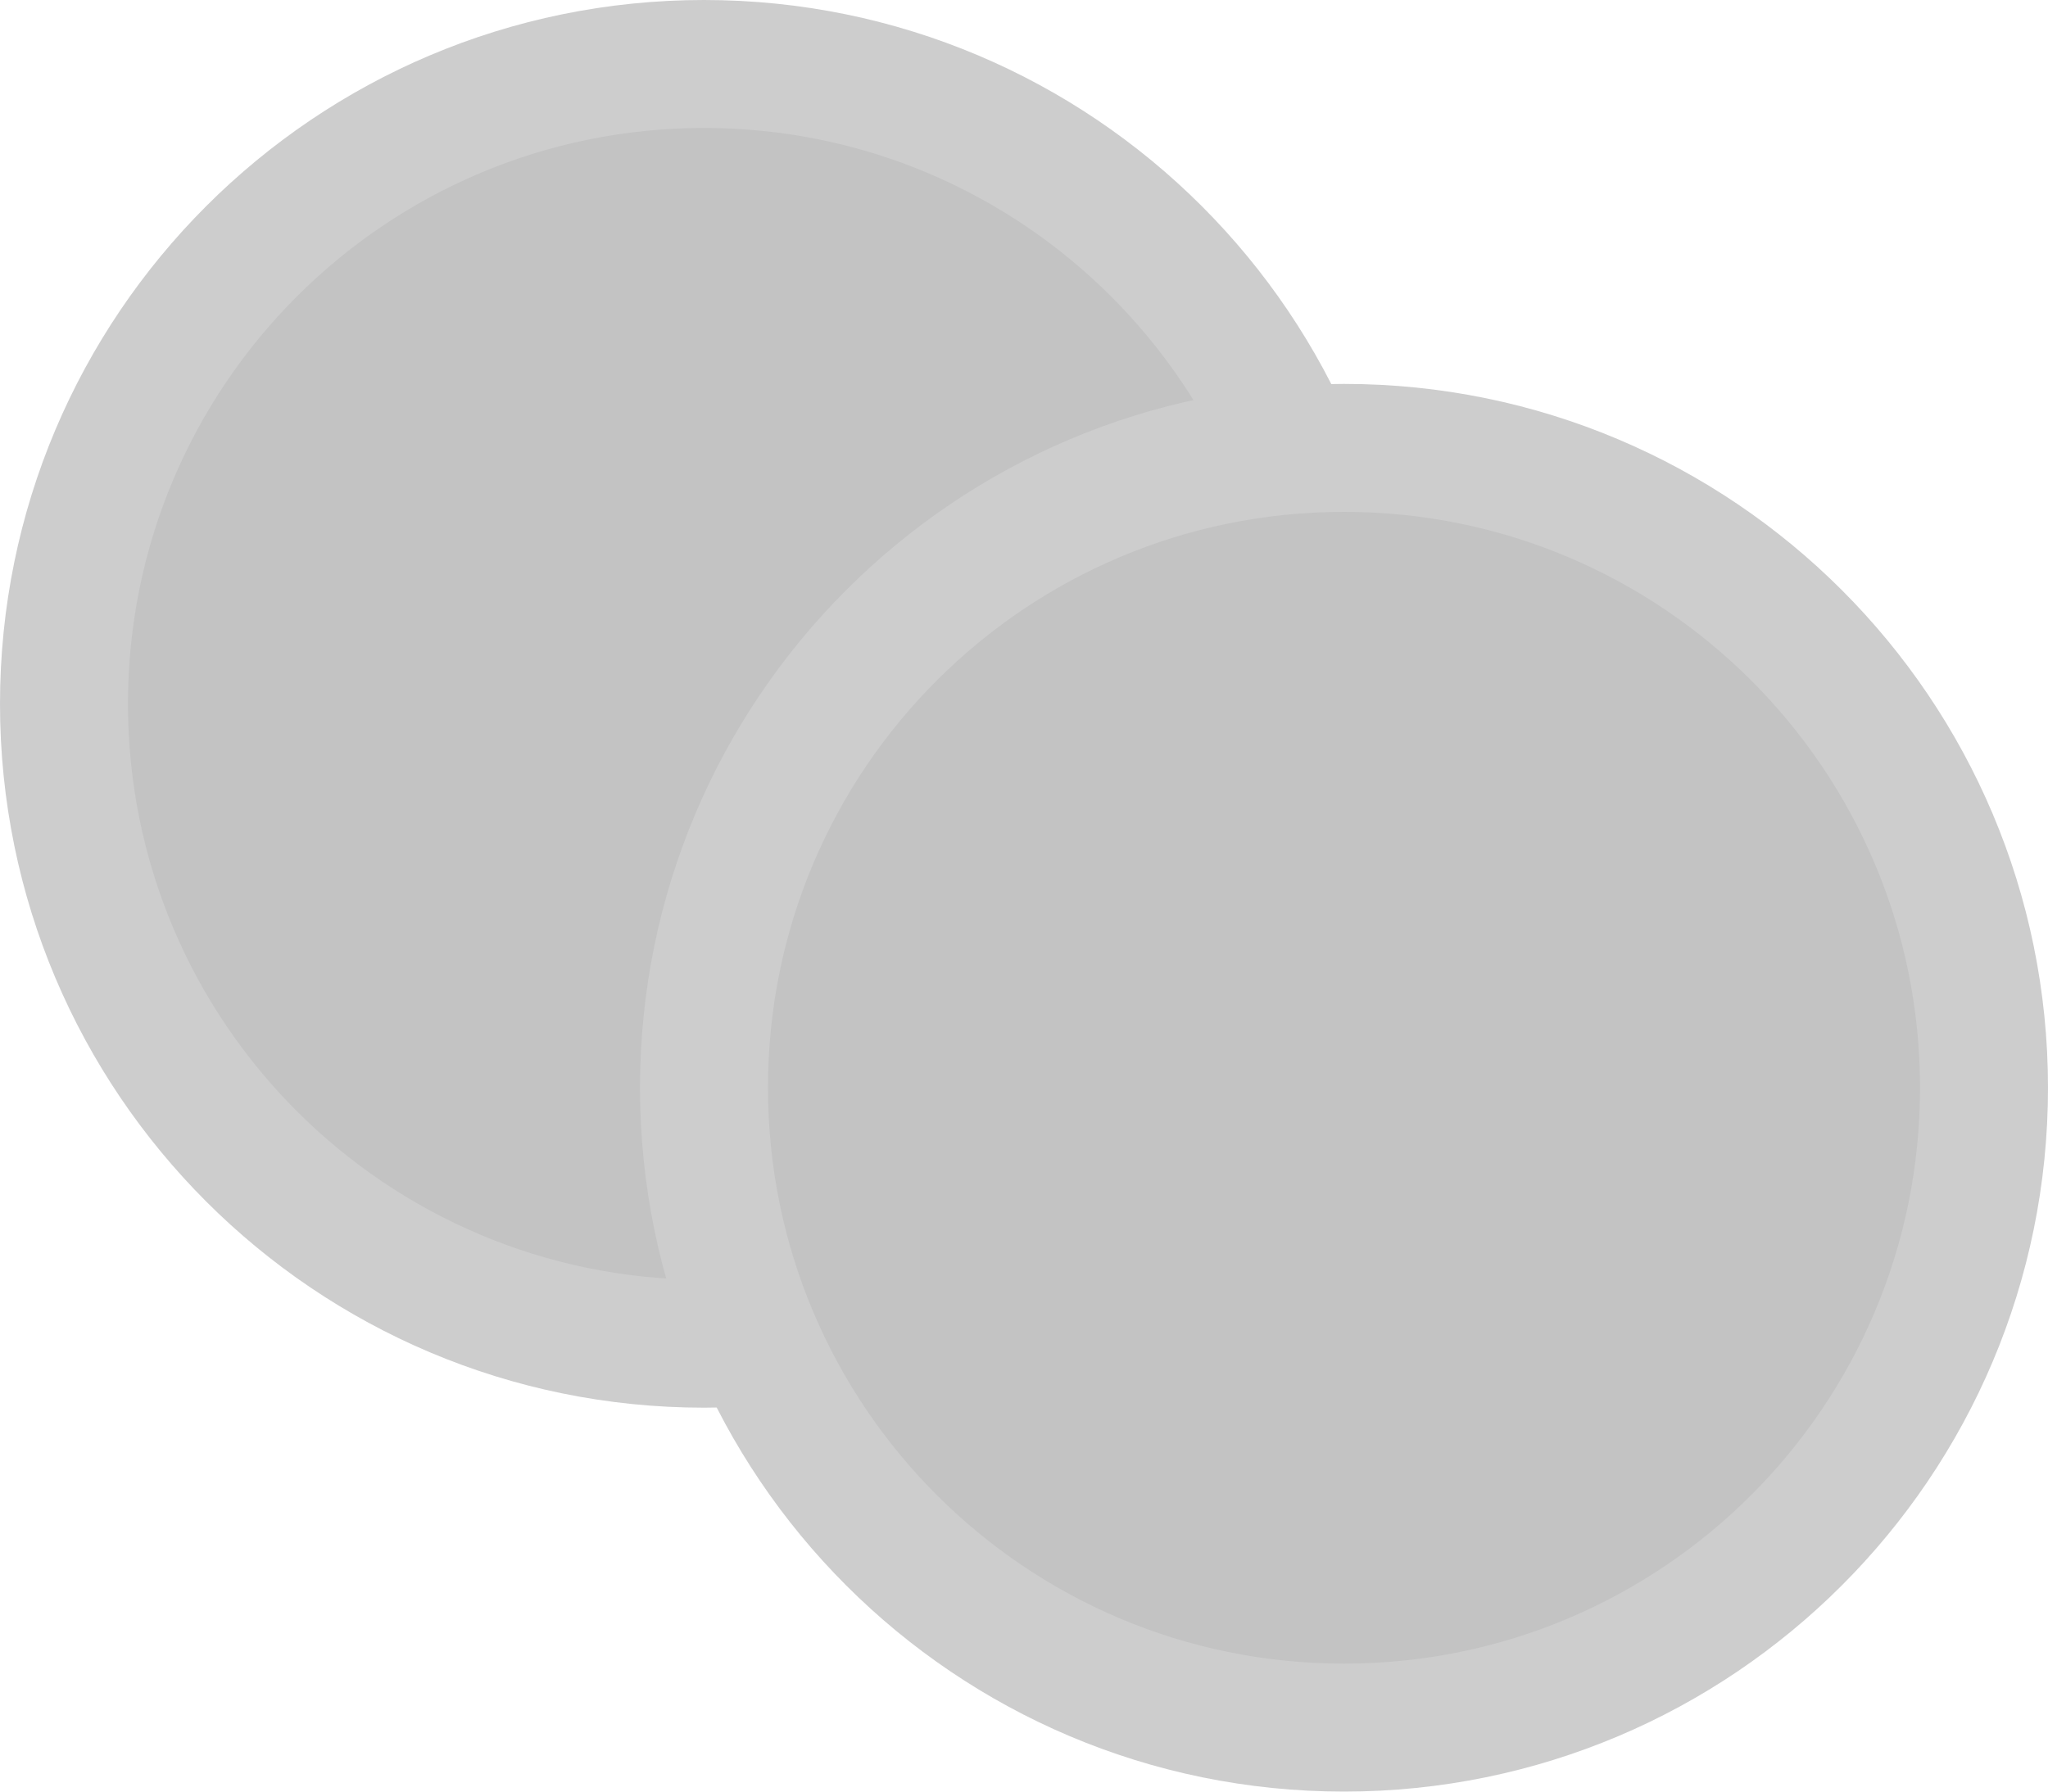
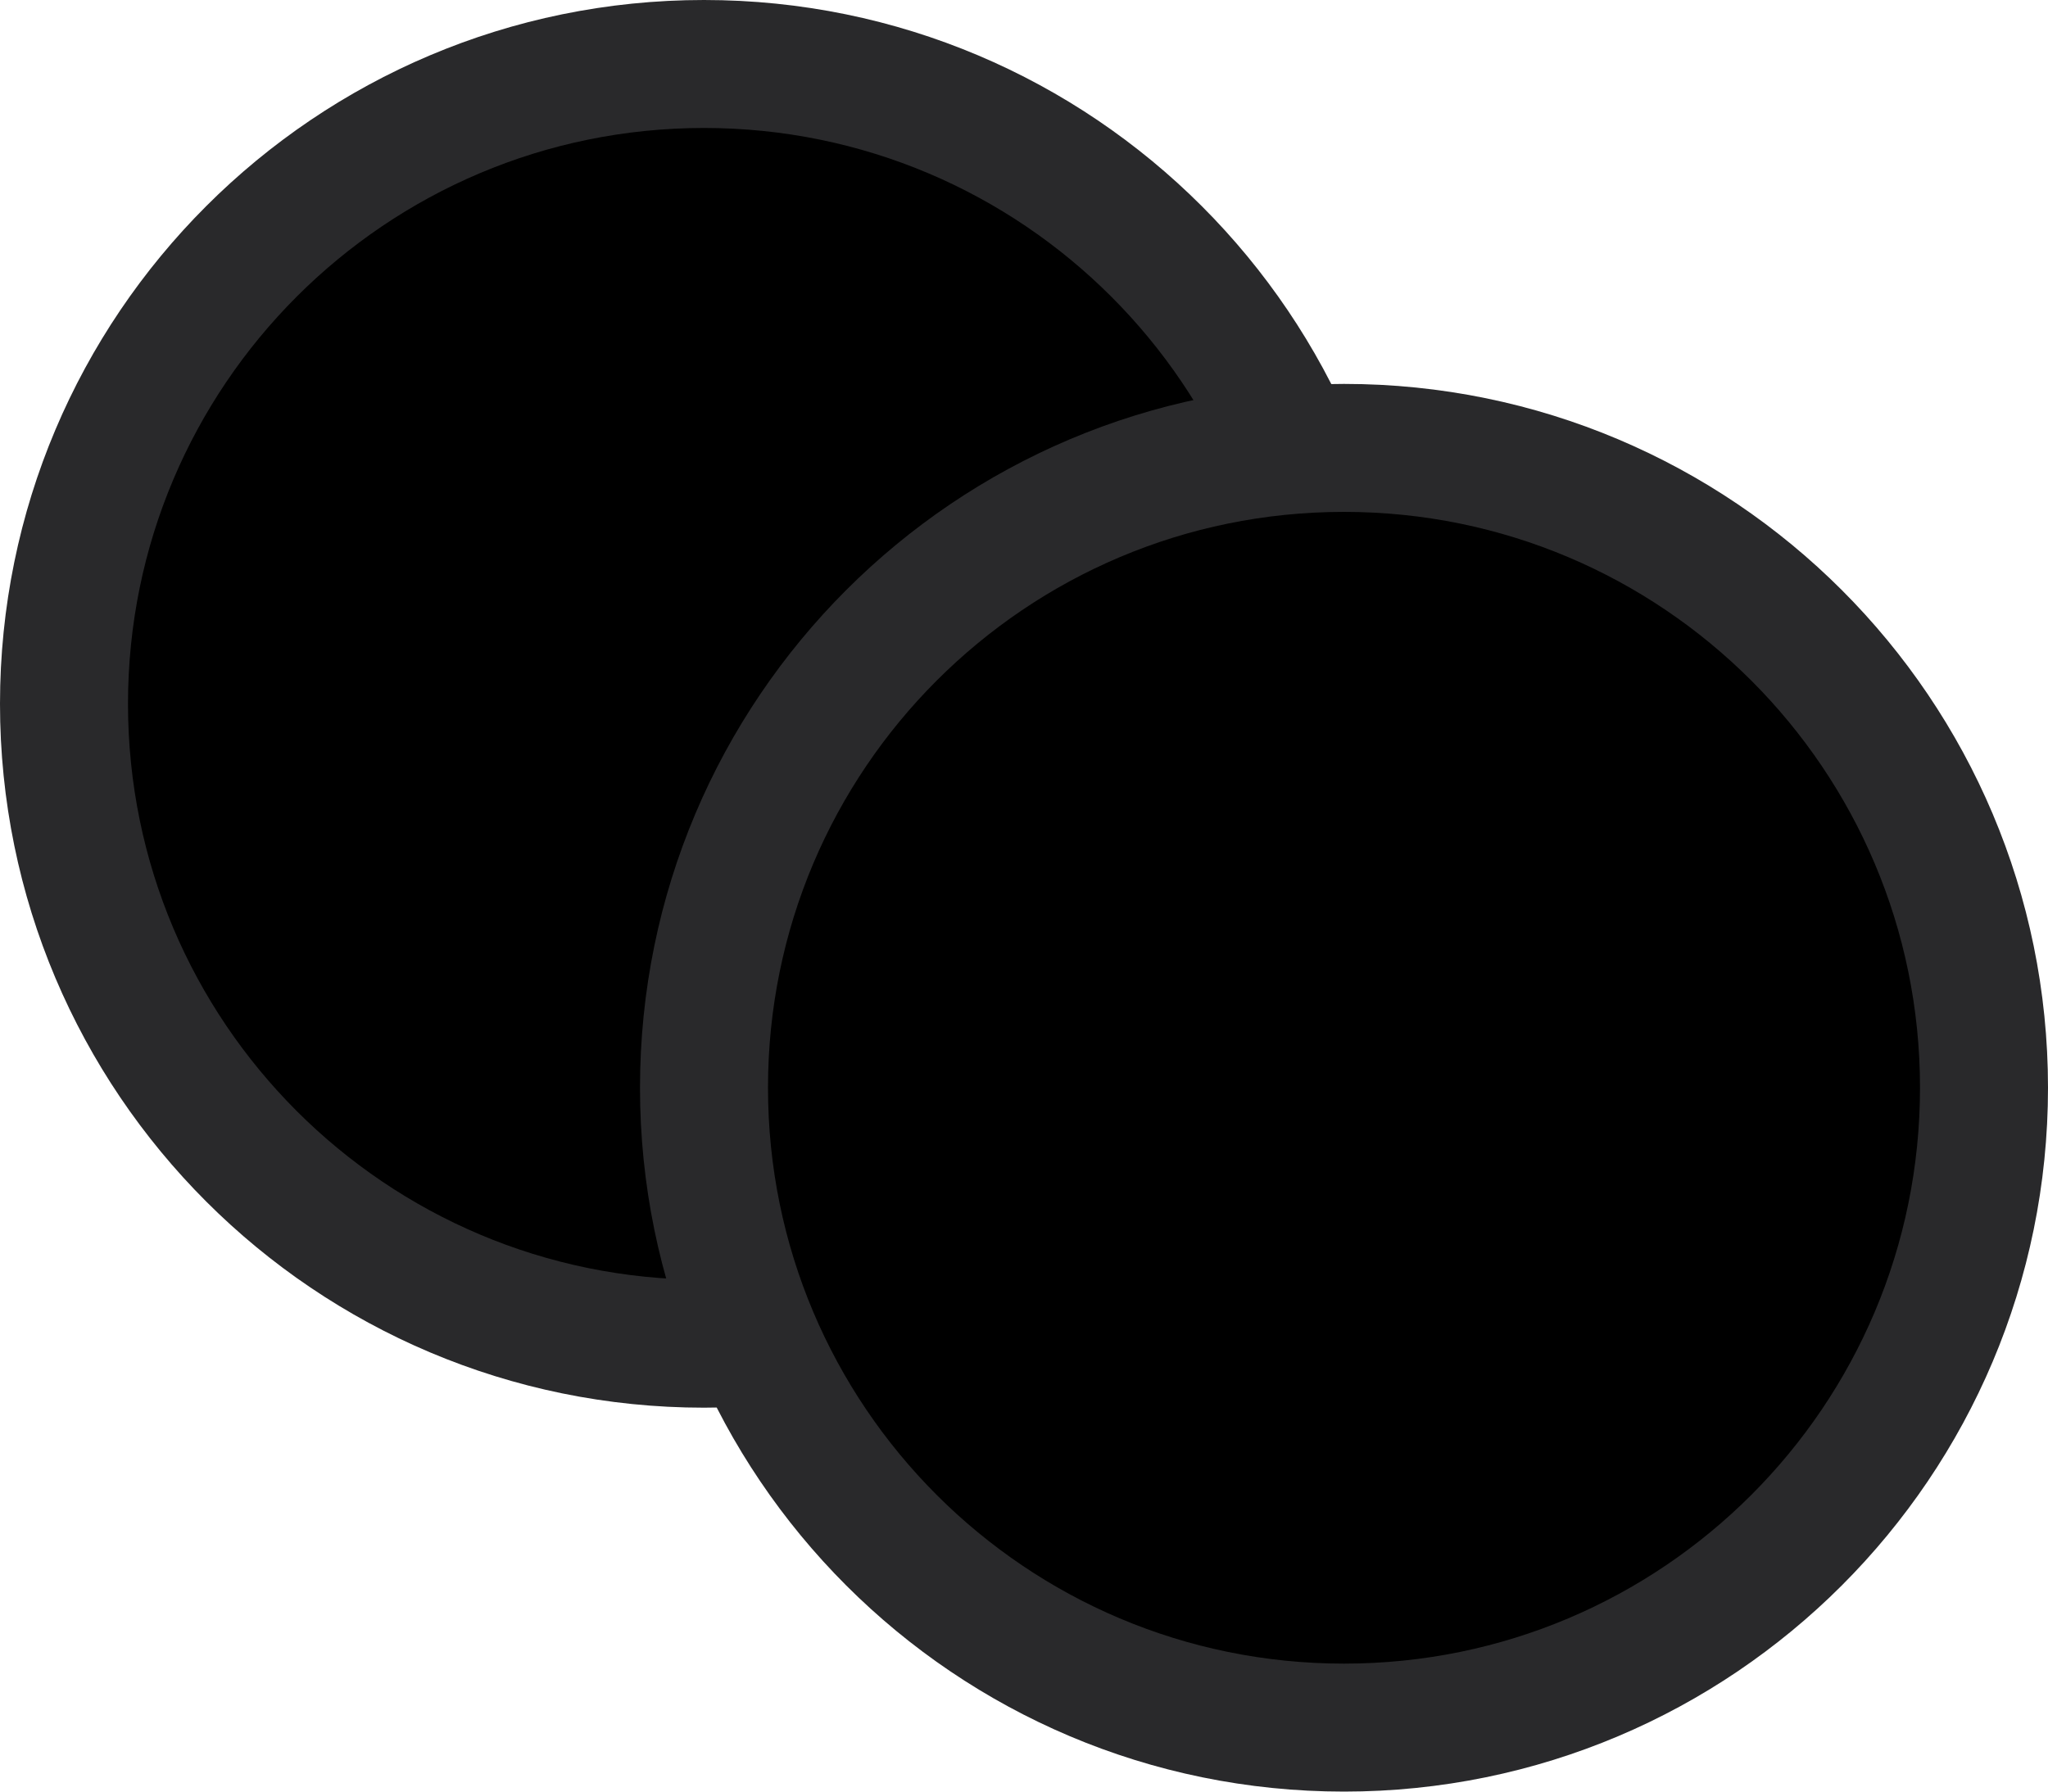
<svg xmlns="http://www.w3.org/2000/svg" width="16px" height="14px" viewBox="0 0 16 14" version="1.1">
-   <g id="UI" stroke="none" stroke-width="1" fill-rule="evenodd" opacity="0.463">
+   <g id="UI" stroke="none" stroke-width="1" fill-rule="evenodd">
    <g id="191219-WebUI-Skeleton-SSS" transform="translate(-485, -381)">
      <g id="networks-carousel" transform="translate(100, 285)">
        <g id="wiz-network" transform="translate(360, 0)">
-           <g id="icon-token" opacity="0.506" transform="translate(26, 97)">
+           <g id="icon-token" transform="translate(26, 97)">
            <g id="Oval">
              <mask id="mask-token-2">
                <circle cx="4.5" cy="4.5" r="4.5" />
              </mask>
              <circle stroke="#29292B" cx="4.5" cy="4.5" r="5" />
              <g stroke-linejoin="round" stroke-dasharray="1" mask="url(#mask-token-2)" stroke="#000000">
                <circle cx="4.5" cy="4.5" r="2.5" />
              </g>
            </g>
            <g id="Oval" transform="translate(5, 3)">
              <mask id="mask-token-6">
                <circle cx="4.5" cy="4.5" r="4.5" />
              </mask>
              <circle stroke="#29292B" cx="4.5" cy="4.5" r="5" />
              <g stroke-linejoin="round" stroke-dasharray="1" mask="url(#mask-token-6)" stroke="#000000">
                <circle cx="4.5" cy="4.5" r="2.5" />
              </g>
            </g>
          </g>
        </g>
      </g>
    </g>
  </g>
</svg>
